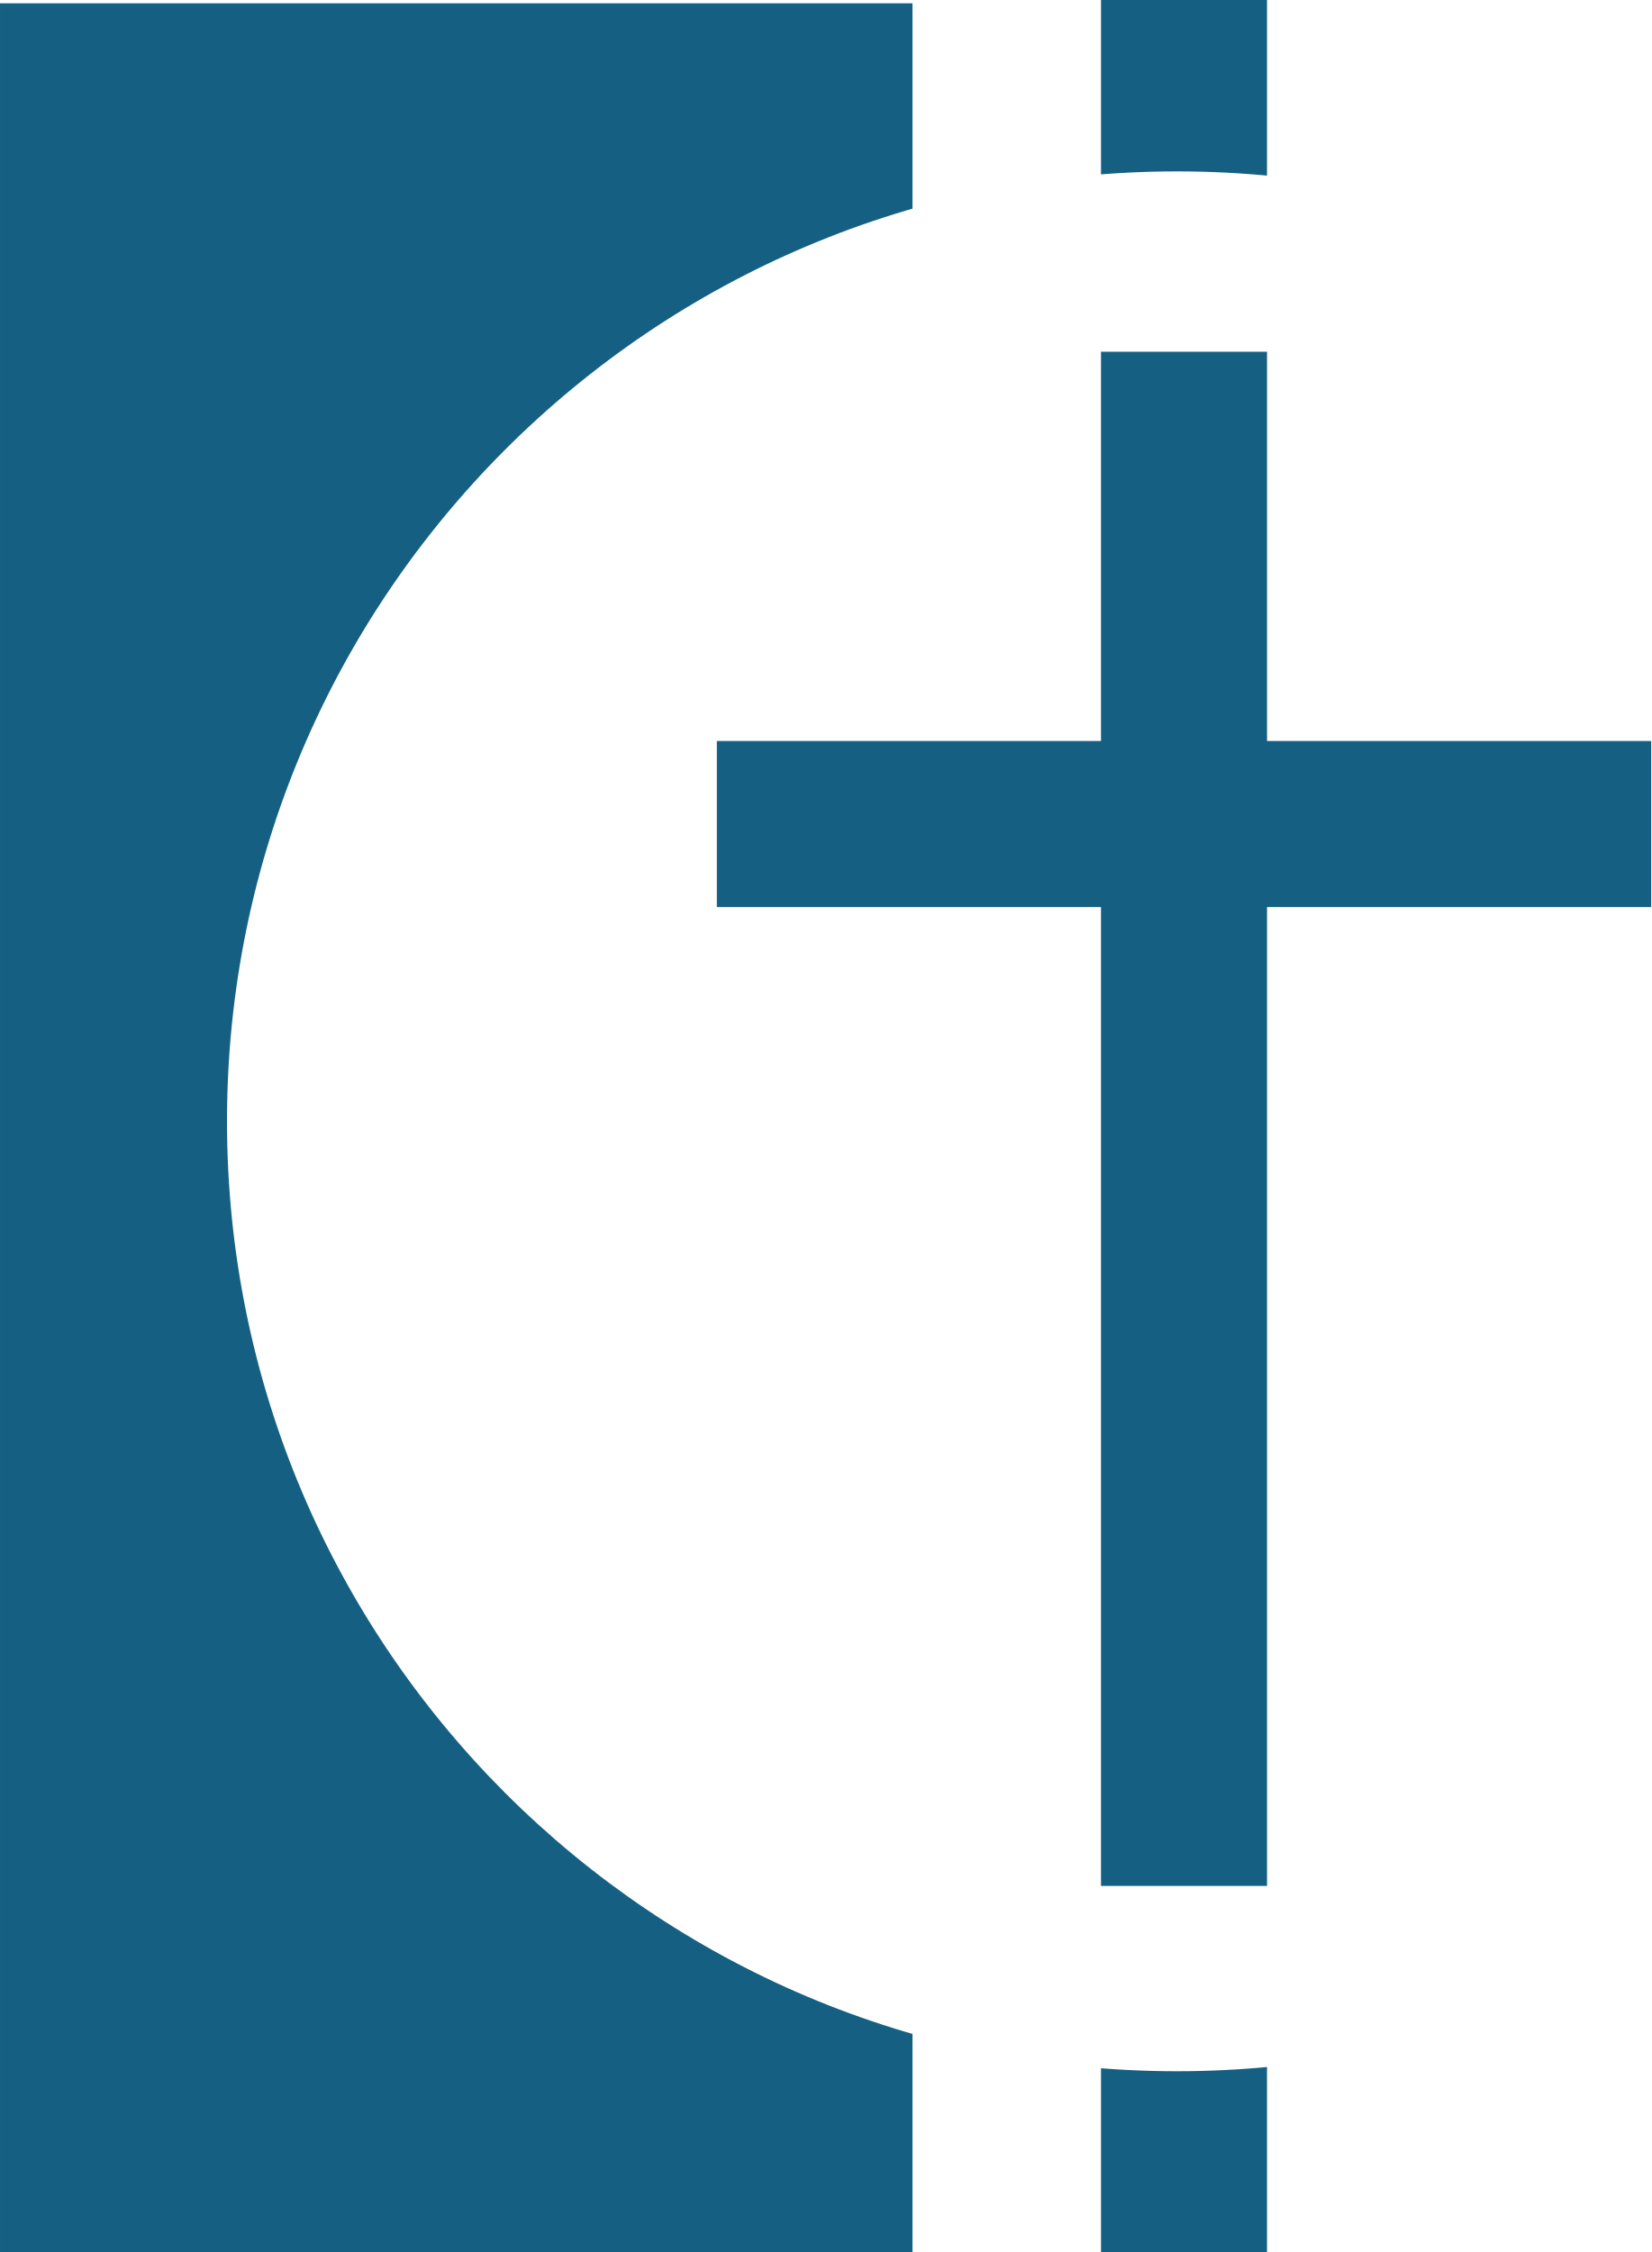
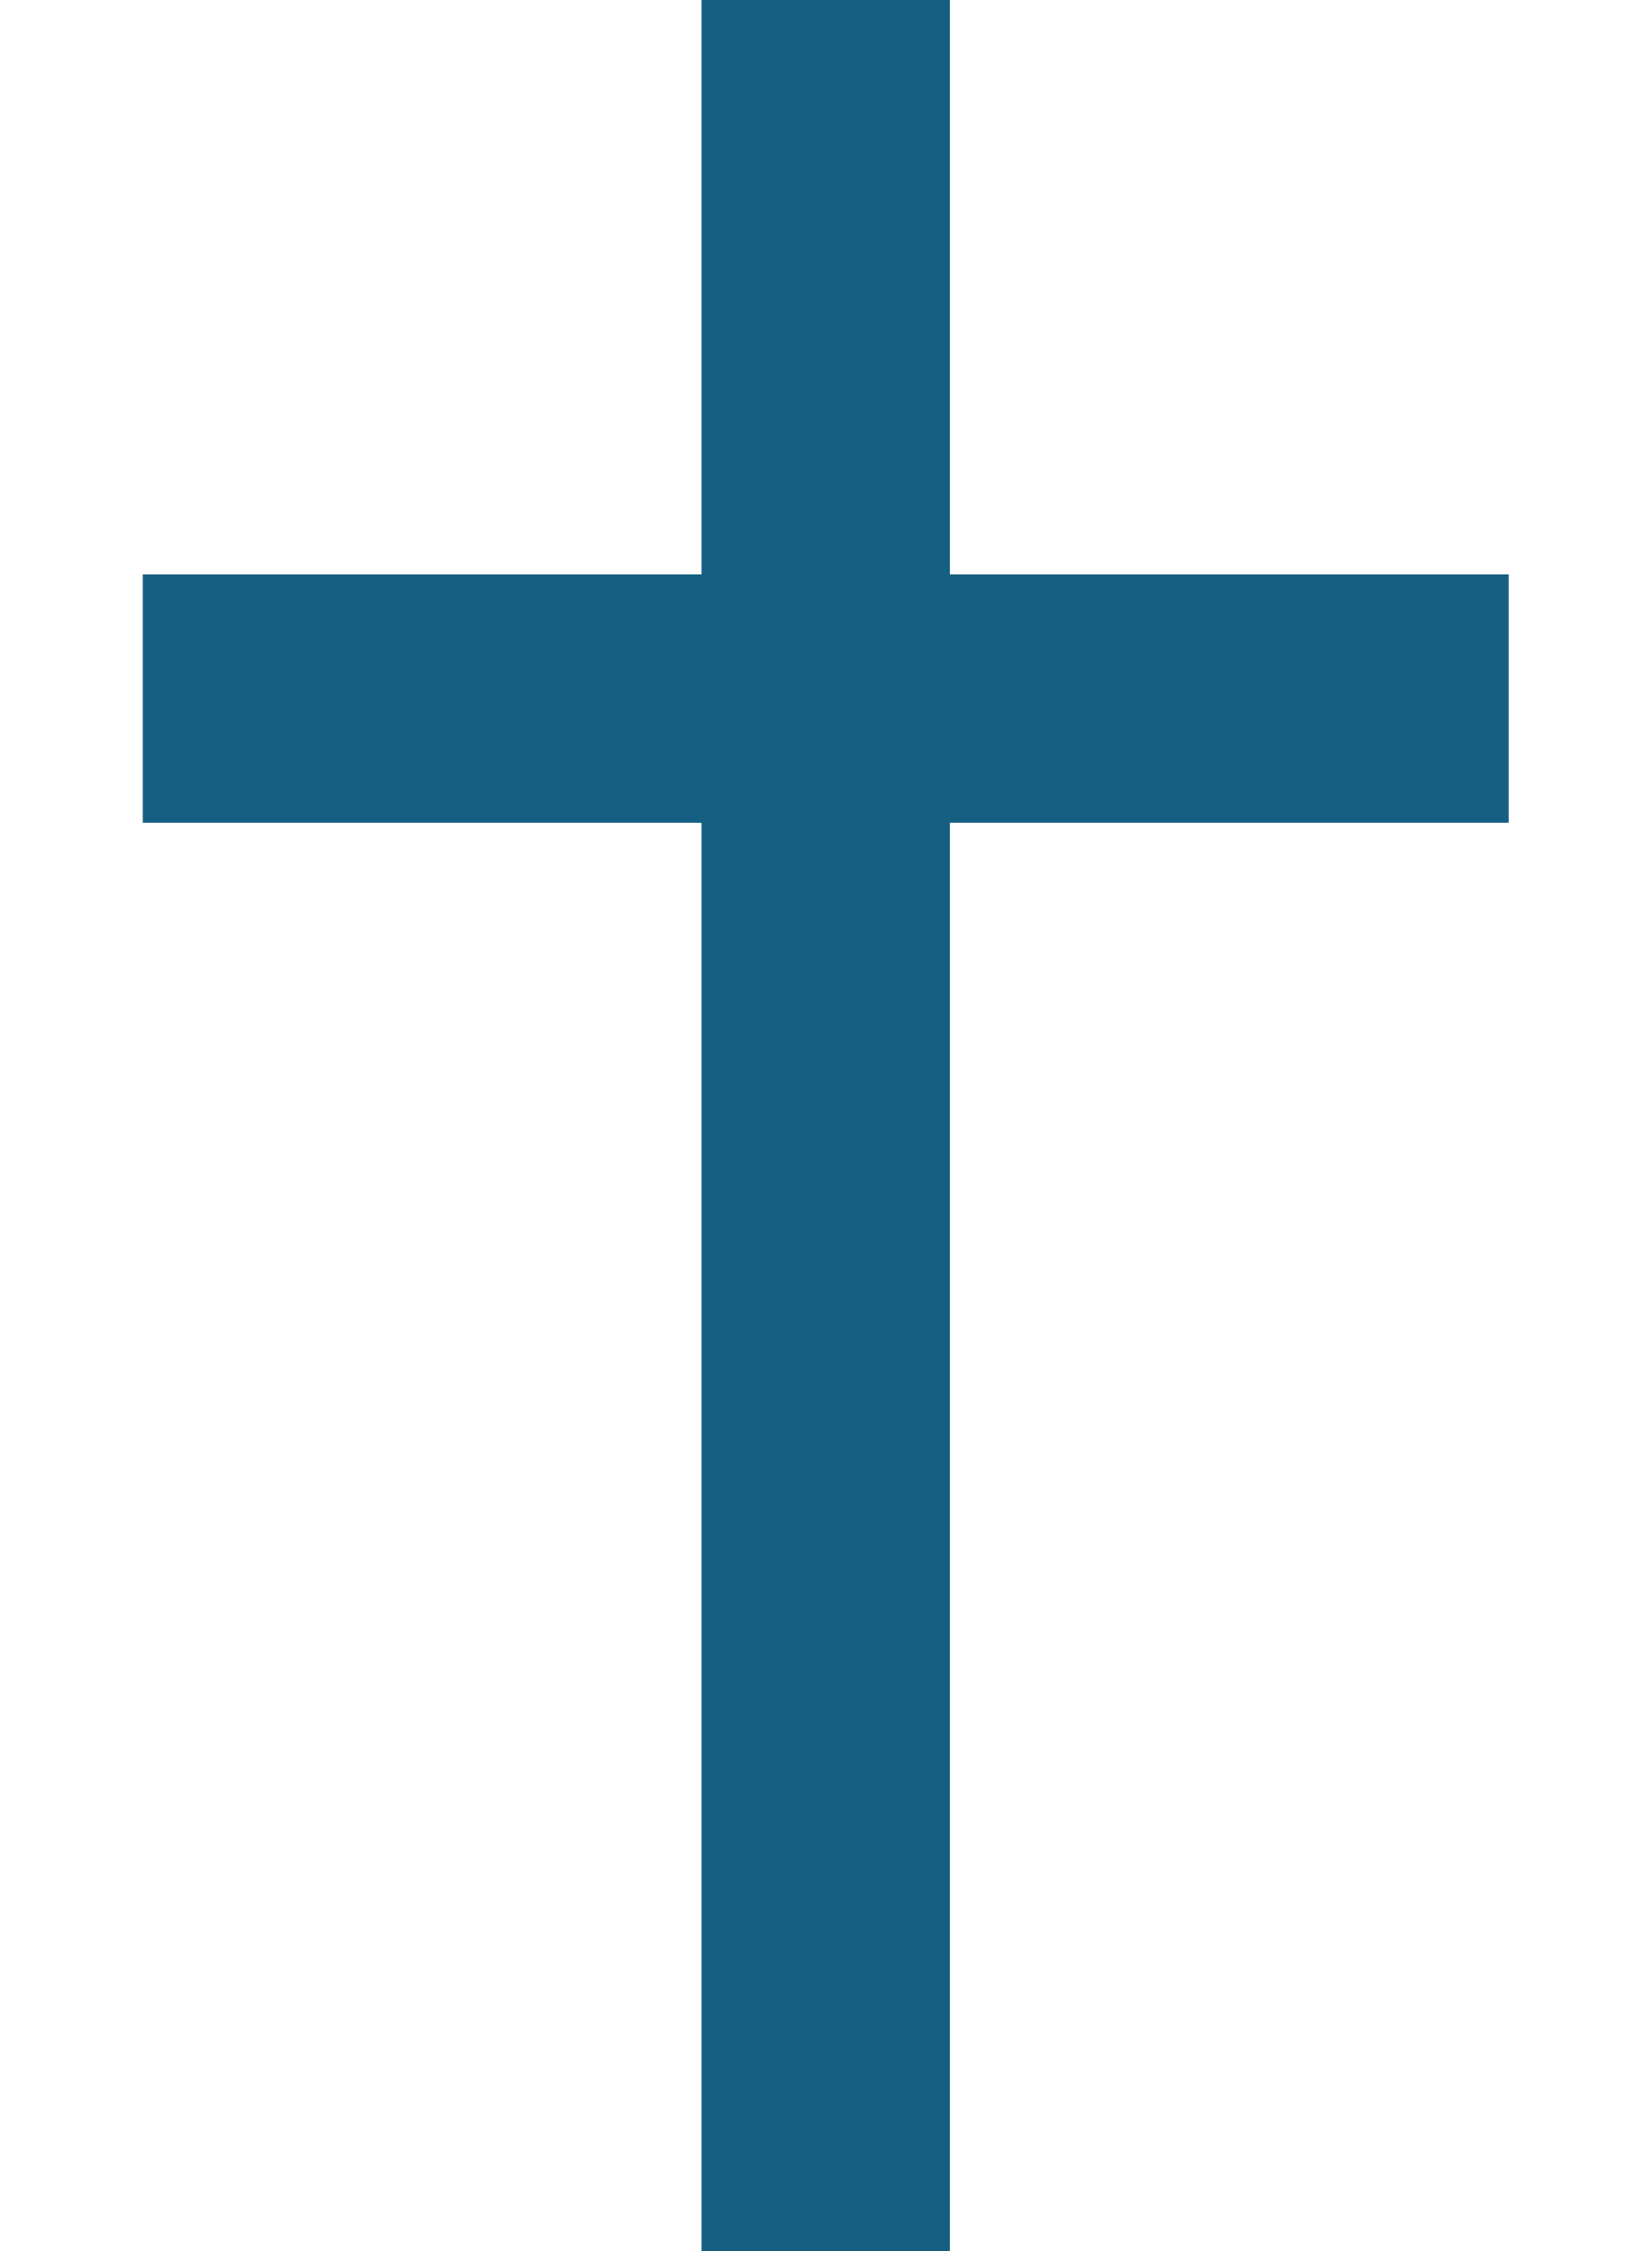
- <svg xmlns="http://www.w3.org/2000/svg" width="586.821" height="800.315" viewBox="0 0 155.263 211.75">
-   <defs>
-     <clipPath id="A">
-       <path d="M61.122 26.366h17.68v114.174h-17.68zm52.453 56.87a43.942 43.942 0 0 0-87.884 0 43.942 43.942 0 0 0 87.884 0z" fill="red" fill-opacity="1" fill-rule="nonzero" stroke-width=".312" />
-     </clipPath>
-     <clipPath id="B">
-       <path d="M10.19 26.518h52.212v114.021H10.19zm103.385 56.717a43.942 43.942 0 0 0-87.884 0 43.942 43.942 0 0 0 87.884 0z" fill="red" fill-opacity="1" fill-rule="nonzero" stroke-width=".312" />
-     </clipPath>
-   </defs>
-   <g transform="translate(-15.19 -31.366)">
-     <g fill="#156082" transform="matrix(2.032658 0 0 2.032658 -15.68573 -32.38988)">
-       <path clip-path="url(#B)" d="M15.19 31.518h42.212v104.021H15.19z" />
-       <path clip-path="url(#A)" d="M66.122 31.366h7.68v104.174h-7.68z" />
-     </g>
-     <path d="M118.719 64.44h15.611v144.255h-15.611z" fill="#156082" />
-     <path d="M82.594 116.651V101.04h87.859v15.611z" fill="#156082" />
-   </g>
+ <svg xmlns="http://www.w3.org/2000/svg" width="587" height="800" viewBox="0 0 88 145">
+   <path style="fill:#156082;stroke-width:0" d="M36 0h16v145H36Z" />
+   <path style="fill:#156082;stroke-width:0" d="M0 53V37h88v16z" />
</svg>
